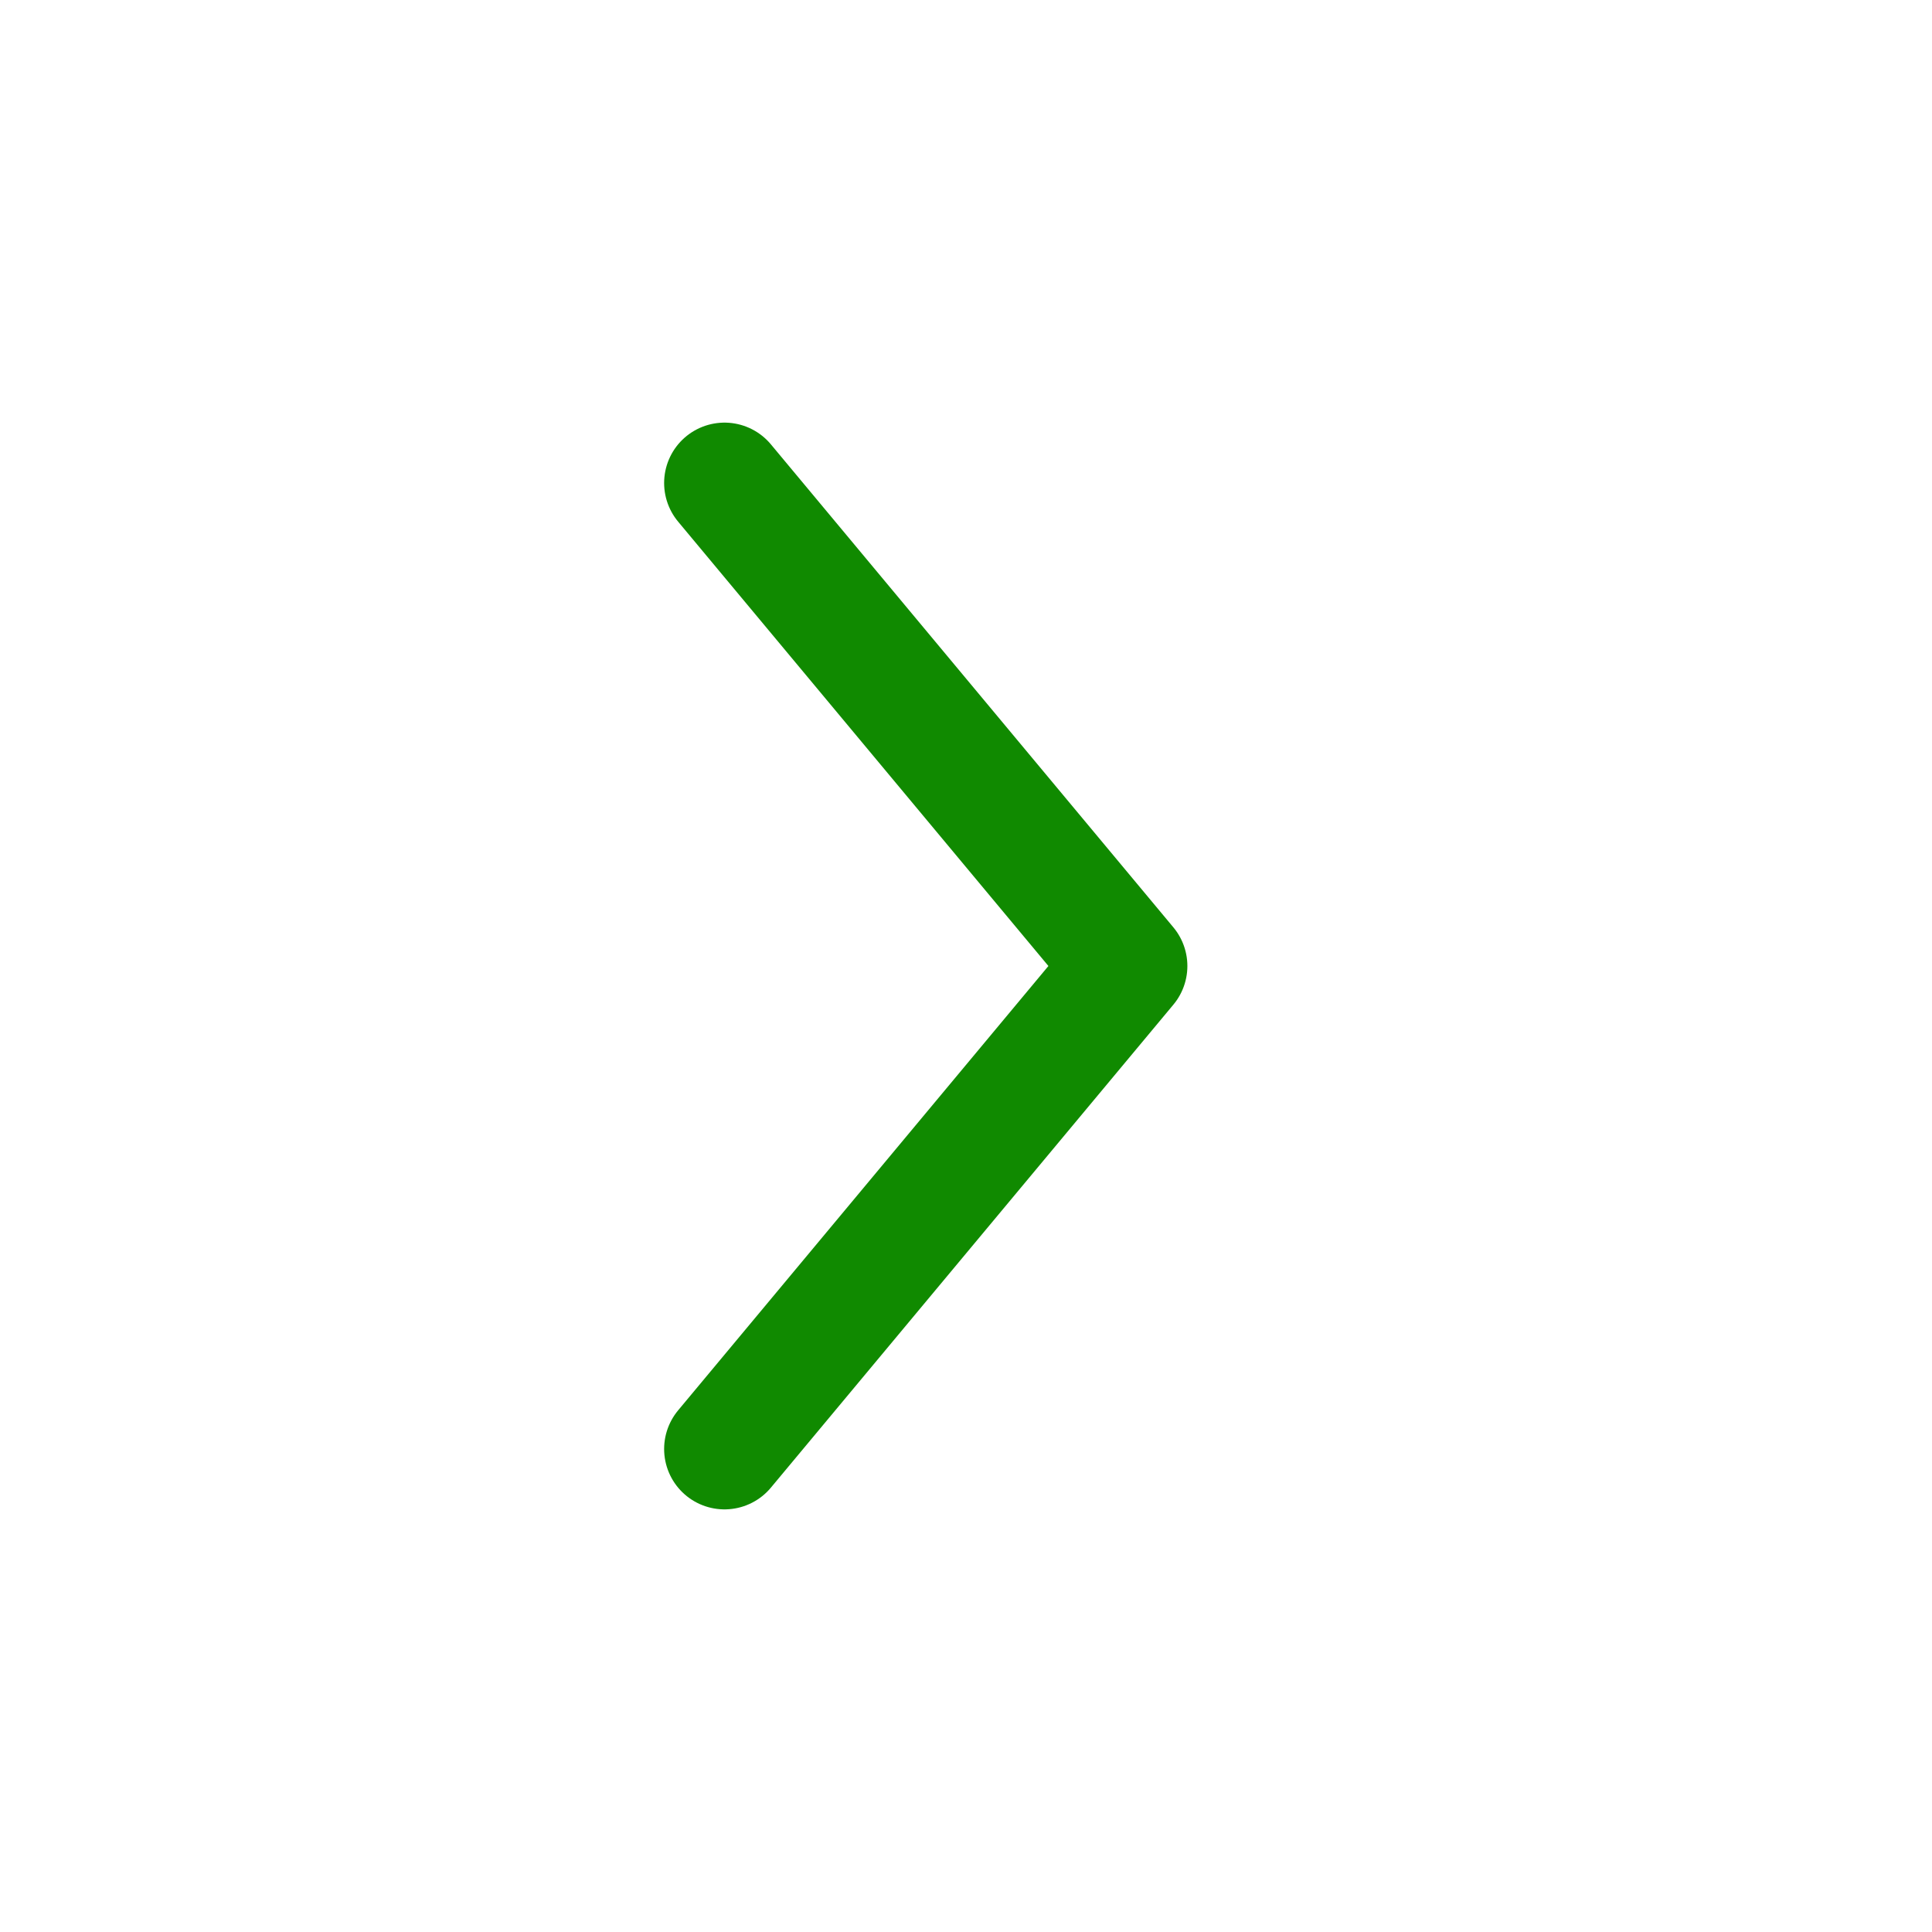
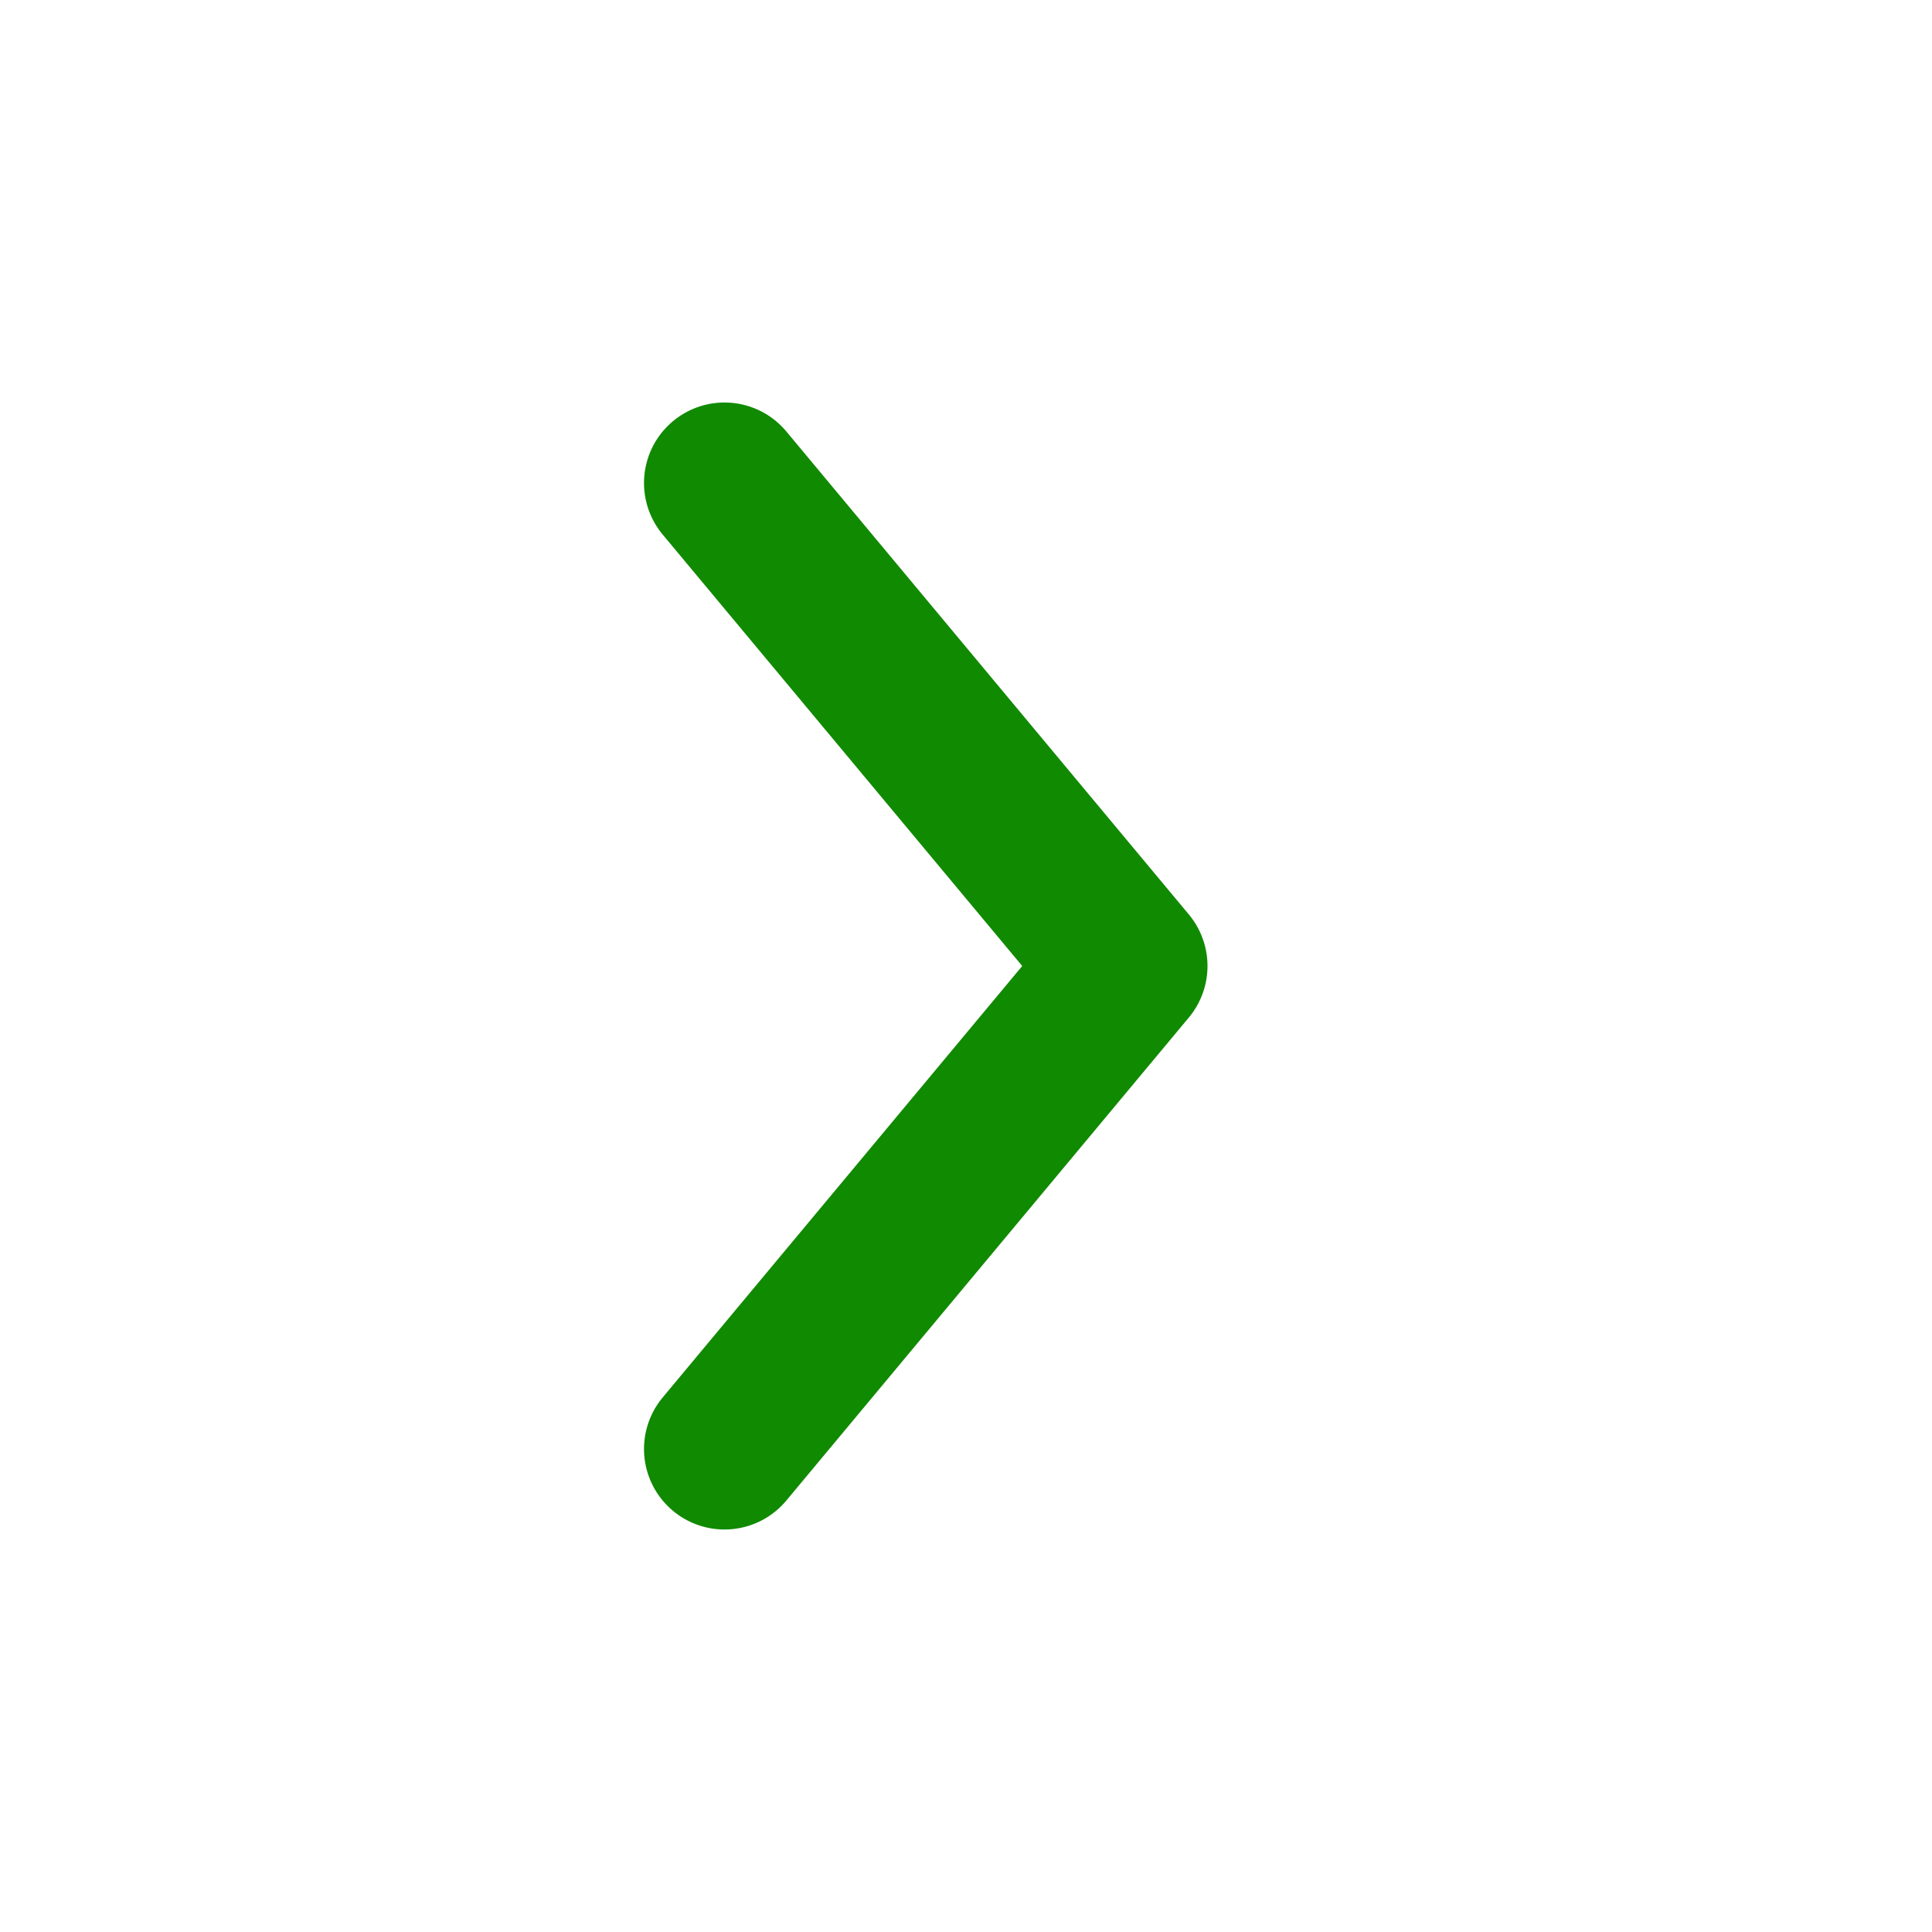
- <svg xmlns="http://www.w3.org/2000/svg" fill="none" aria-hidden="true" viewBox="0 0 24 24" role="img" width="24" height="24">
+ <svg xmlns="http://www.w3.org/2000/svg" fill="none" aria-hidden="true" viewBox="0 0 24 24" role="img" width="18" height="18">
  <path vector-effect="non-scaling-stroke" stroke="#108A00" stroke-linecap="round" stroke-linejoin="round" stroke-miterlimit="10" stroke-width="1.5px" d="M9 6l5 6-5 6" fill="none" />
</svg>
